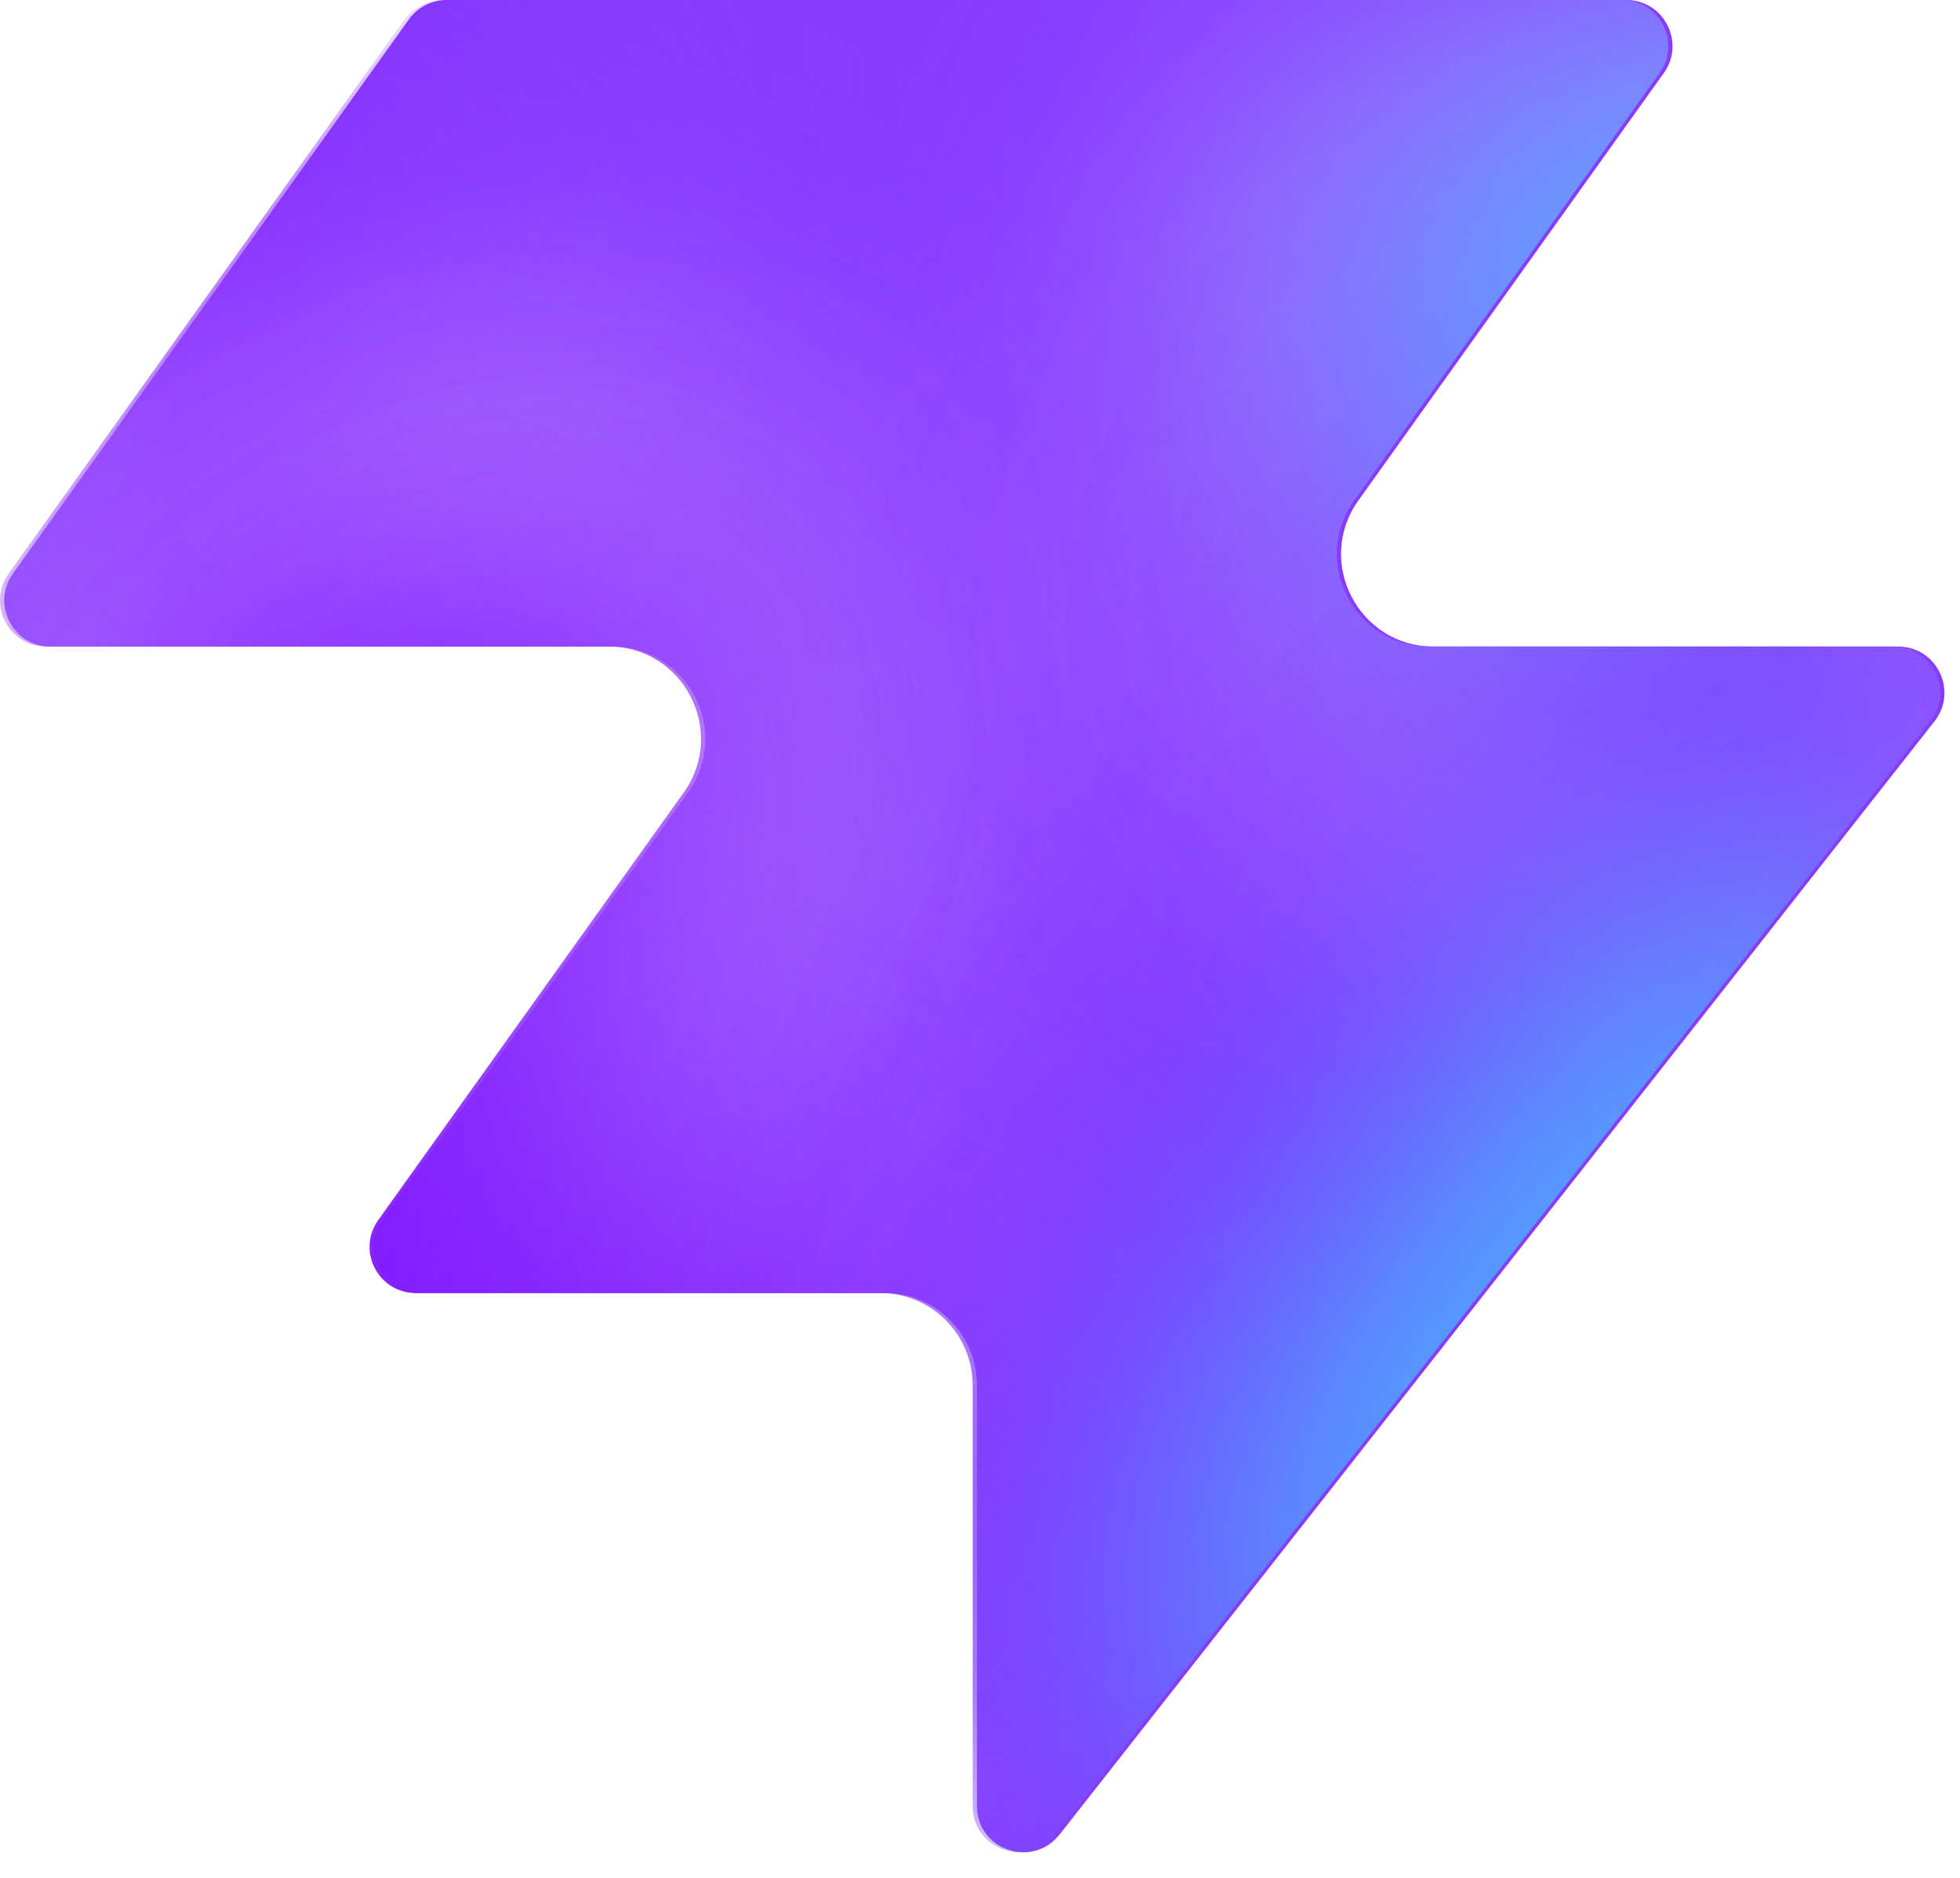
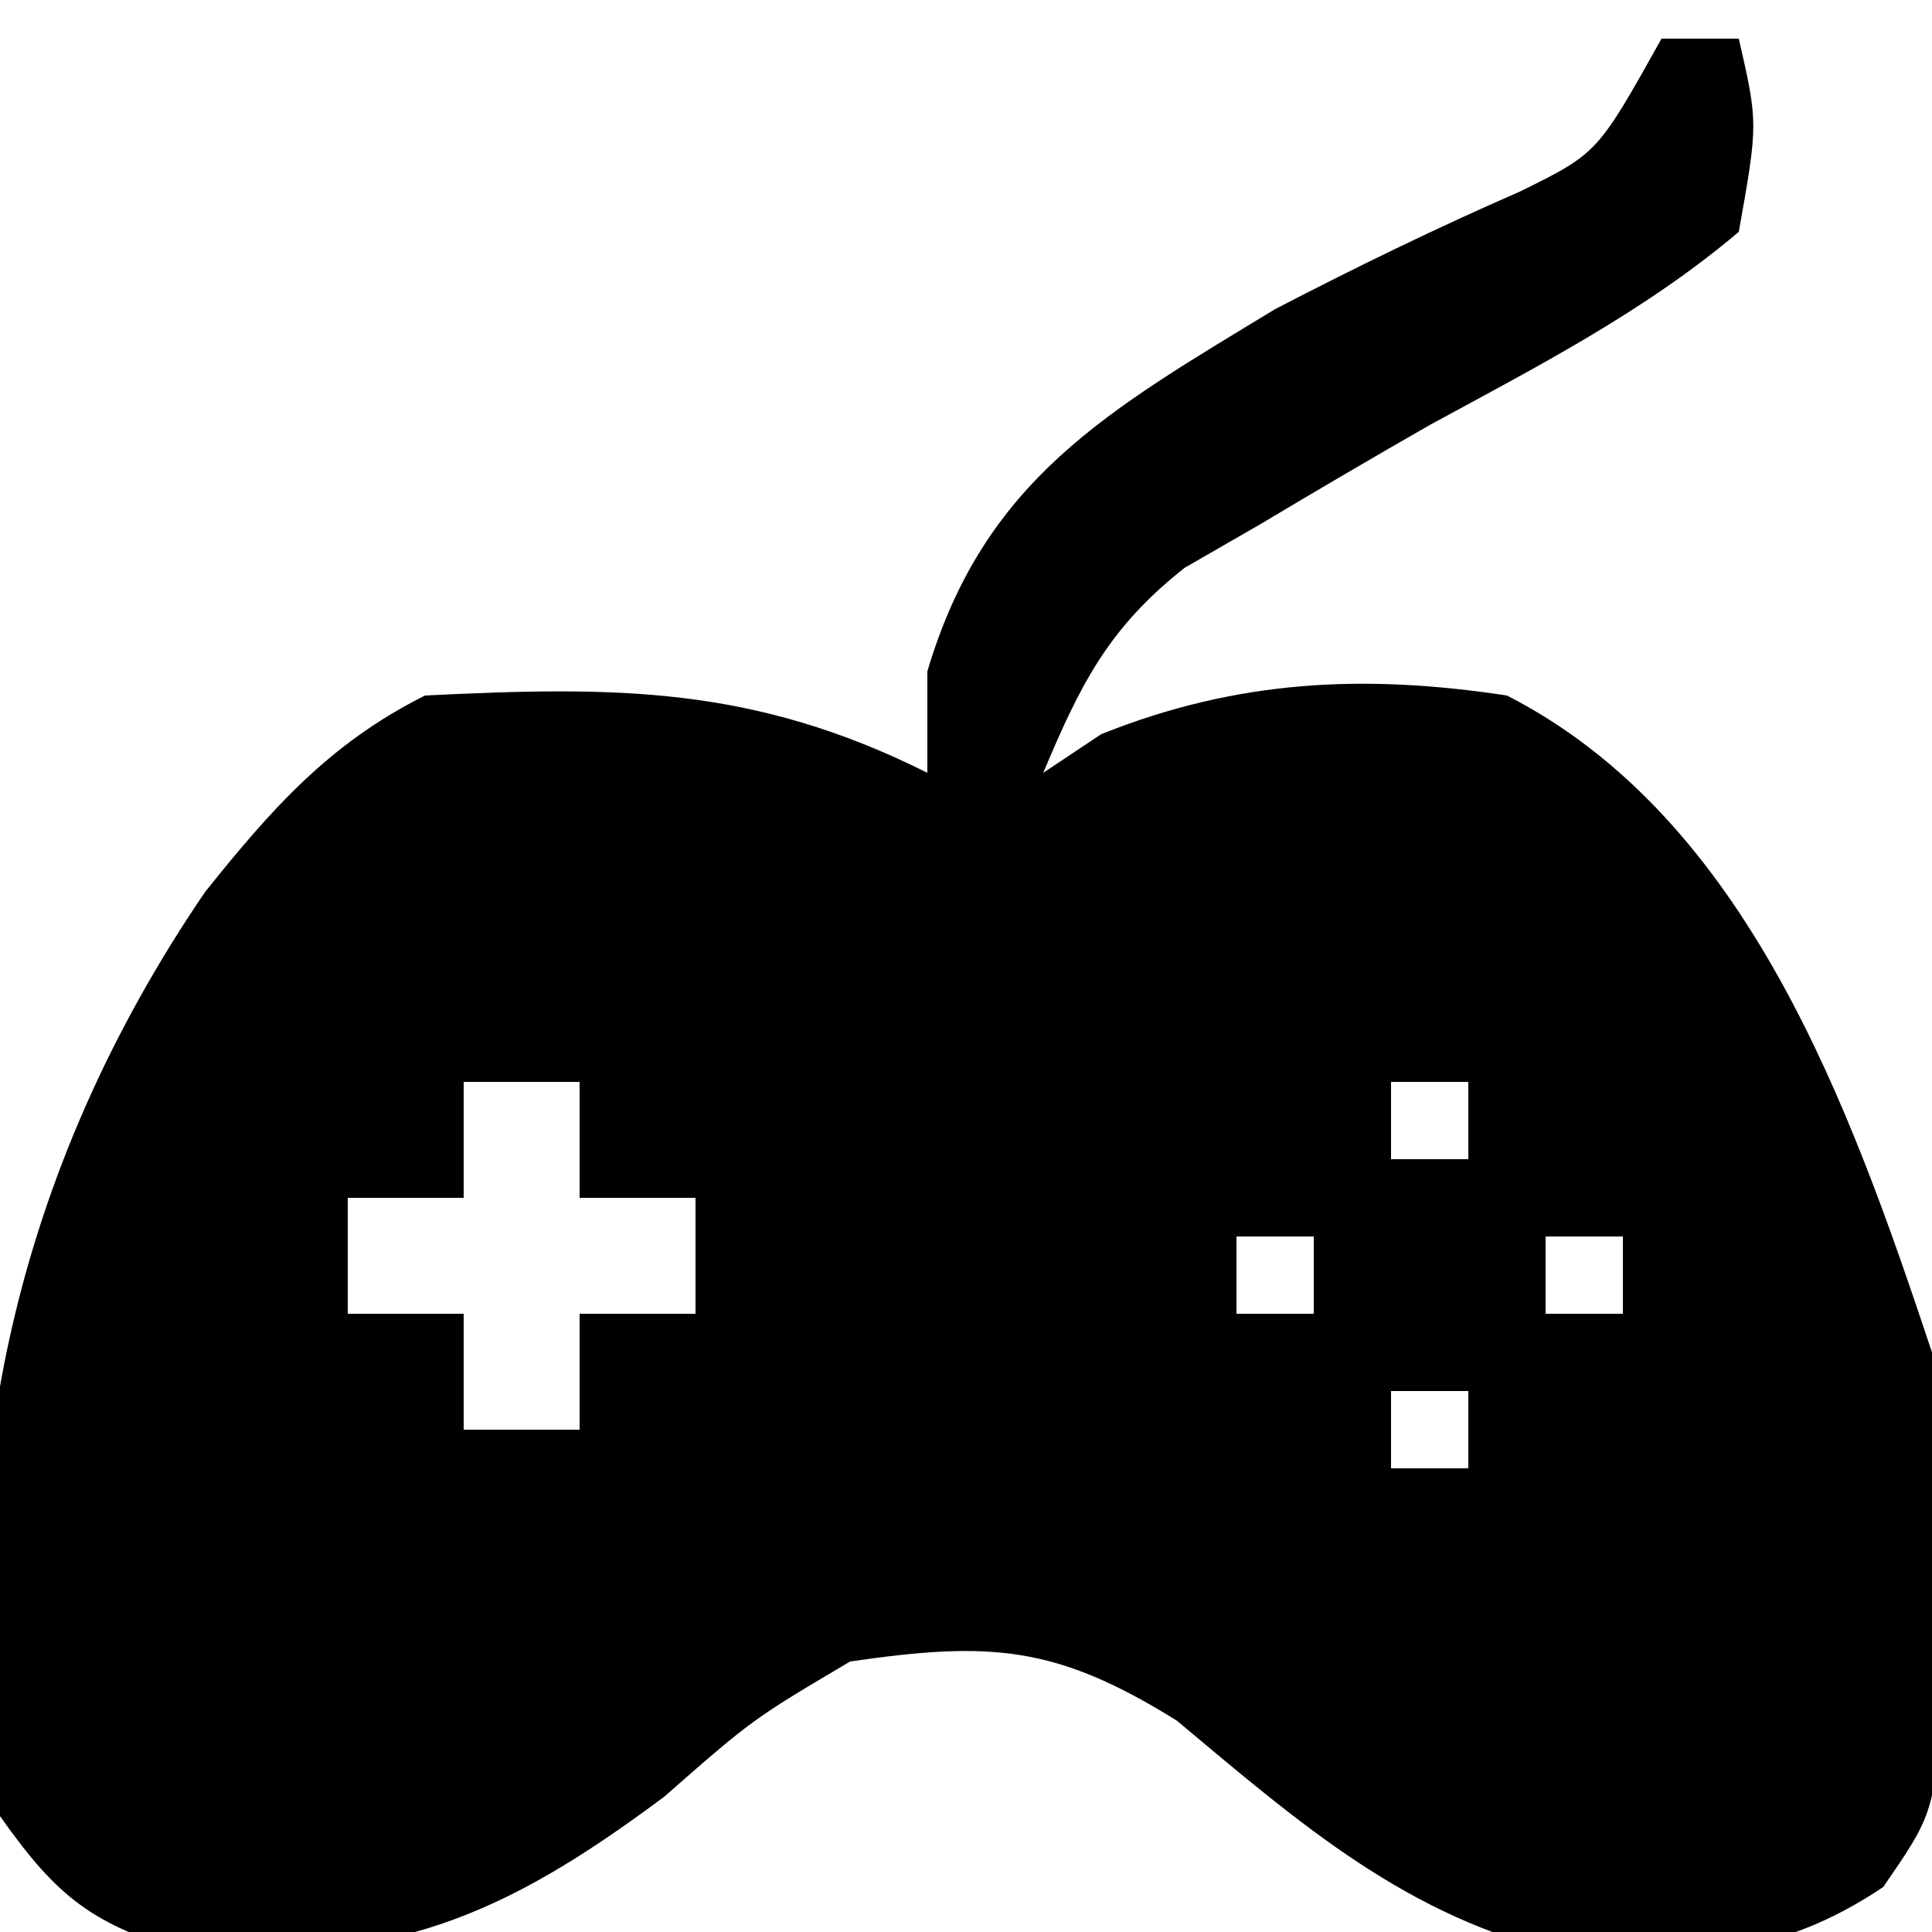
- <svg xmlns="http://www.w3.org/2000/svg" width="48" height="46" fill="none" viewBox="0 0 48 46">
-   <path fill="#863bff" d="M25.946 44.938c-.664.845-2.021.375-2.021-.698V33.937a2.26 2.26 0 0 0-2.262-2.262H10.287c-.92 0-1.456-1.04-.92-1.788l7.48-10.471c1.07-1.497 0-3.578-1.842-3.578H1.237c-.92 0-1.456-1.04-.92-1.788L10.013.474c.214-.297.556-.474.92-.474h28.894c.92 0 1.456 1.04.92 1.788l-7.48 10.471c-1.07 1.498 0 3.579 1.842 3.579h11.377c.943 0 1.473 1.088.89 1.83L25.947 44.94z" style="fill:#863bff;fill:color(display-p3 .525 .23 1);fill-opacity:1" />
-   <mask id="a" width="48" height="46" x="0" y="0" maskUnits="userSpaceOnUse" style="mask-type:alpha">
-     <path fill="#000" d="M25.842 44.938c-.664.844-2.021.375-2.021-.698V33.937a2.26 2.26 0 0 0-2.262-2.262H10.183c-.92 0-1.456-1.04-.92-1.788l7.48-10.471c1.07-1.498 0-3.579-1.842-3.579H1.133c-.92 0-1.456-1.04-.92-1.787L9.91.473c.214-.297.556-.474.92-.474h28.894c.92 0 1.456 1.04.92 1.788l-7.48 10.471c-1.07 1.498 0 3.578 1.842 3.578h11.377c.943 0 1.473 1.088.89 1.832L25.843 44.94z" style="fill:#000;fill-opacity:1" />
-   </mask>
-   <g mask="url(#a)">
-     <g filter="url(#b)">
-       <ellipse cx="5.508" cy="14.704" fill="#ede6ff" rx="5.508" ry="14.704" style="fill:#ede6ff;fill:color(display-p3 .927 .903 1);fill-opacity:1" transform="matrix(.00324 1 1 -.00324 -4.47 31.516)" />
-     </g>
-     <g filter="url(#c)">
-       <ellipse cx="10.399" cy="29.851" fill="#ede6ff" rx="10.399" ry="29.851" style="fill:#ede6ff;fill:color(display-p3 .927 .903 1);fill-opacity:1" transform="matrix(.00324 1 1 -.00324 -39.328 7.883)" />
-     </g>
-     <g filter="url(#d)">
-       <ellipse cx="5.508" cy="30.487" fill="#7e14ff" rx="5.508" ry="30.487" style="fill:#7e14ff;fill:color(display-p3 .492 .077 1);fill-opacity:1" transform="rotate(89.814 -25.913 -14.639)scale(1 -1)" />
-     </g>
-     <g filter="url(#e)">
-       <ellipse cx="5.508" cy="30.599" fill="#7e14ff" rx="5.508" ry="30.599" style="fill:#7e14ff;fill:color(display-p3 .492 .077 1);fill-opacity:1" transform="rotate(89.814 -32.644 -3.334)scale(1 -1)" />
-     </g>
-     <g filter="url(#f)">
-       <ellipse cx="5.508" cy="30.599" fill="#7e14ff" rx="5.508" ry="30.599" style="fill:#7e14ff;fill:color(display-p3 .492 .077 1);fill-opacity:1" transform="matrix(.00324 1 1 -.00324 -34.34 30.47)" />
-     </g>
-     <g filter="url(#g)">
-       <ellipse cx="14.072" cy="22.078" fill="#ede6ff" rx="14.072" ry="22.078" style="fill:#ede6ff;fill:color(display-p3 .927 .903 1);fill-opacity:1" transform="rotate(93.35 24.506 48.493)scale(-1 1)" />
-     </g>
-     <g filter="url(#h)">
-       <ellipse cx="3.47" cy="21.501" fill="#7e14ff" rx="3.47" ry="21.501" style="fill:#7e14ff;fill:color(display-p3 .492 .077 1);fill-opacity:1" transform="rotate(89.009 28.708 47.59)scale(-1 1)" />
-     </g>
-     <g filter="url(#i)">
-       <ellipse cx="3.47" cy="21.501" fill="#7e14ff" rx="3.47" ry="21.501" style="fill:#7e14ff;fill:color(display-p3 .492 .077 1);fill-opacity:1" transform="rotate(89.009 28.708 47.59)scale(-1 1)" />
-     </g>
-     <g filter="url(#j)">
-       <ellipse cx=".387" cy="8.972" fill="#7e14ff" rx="4.407" ry="29.108" style="fill:#7e14ff;fill:color(display-p3 .492 .077 1);fill-opacity:1" transform="rotate(39.51 .387 8.972)" />
-     </g>
-     <g filter="url(#k)">
-       <ellipse cx="47.523" cy="-6.092" fill="#7e14ff" rx="4.407" ry="29.108" style="fill:#7e14ff;fill:color(display-p3 .492 .077 1);fill-opacity:1" transform="rotate(37.892 47.523 -6.092)" />
-     </g>
-     <g filter="url(#l)">
-       <ellipse cx="41.412" cy="6.333" fill="#47bfff" rx="5.971" ry="9.665" style="fill:#47bfff;fill:color(display-p3 .28 .748 1);fill-opacity:1" transform="rotate(37.892 41.412 6.333)" />
-     </g>
-     <g filter="url(#m)">
-       <ellipse cx="-1.879" cy="38.332" fill="#7e14ff" rx="4.407" ry="29.108" style="fill:#7e14ff;fill:color(display-p3 .492 .077 1);fill-opacity:1" transform="rotate(37.892 -1.88 38.332)" />
-     </g>
-     <g filter="url(#n)">
-       <ellipse cx="-1.879" cy="38.332" fill="#7e14ff" rx="4.407" ry="29.108" style="fill:#7e14ff;fill:color(display-p3 .492 .077 1);fill-opacity:1" transform="rotate(37.892 -1.88 38.332)" />
-     </g>
-     <g filter="url(#o)">
-       <ellipse cx="35.651" cy="29.907" fill="#7e14ff" rx="4.407" ry="29.108" style="fill:#7e14ff;fill:color(display-p3 .492 .077 1);fill-opacity:1" transform="rotate(37.892 35.651 29.907)" />
-     </g>
-     <g filter="url(#p)">
-       <ellipse cx="38.418" cy="32.4" fill="#47bfff" rx="5.971" ry="15.297" style="fill:#47bfff;fill:color(display-p3 .28 .748 1);fill-opacity:1" transform="rotate(37.892 38.418 32.4)" />
-     </g>
-   </g>
-   <defs>
-     <filter id="b" width="60.045" height="41.654" x="-19.77" y="16.149" color-interpolation-filters="sRGB" filterUnits="userSpaceOnUse">
-       <feFlood flood-opacity="0" result="BackgroundImageFix" />
-       <feBlend in="SourceGraphic" in2="BackgroundImageFix" result="shape" />
-       <feGaussianBlur result="effect1_foregroundBlur_2002_17158" stdDeviation="7.659" />
-     </filter>
-     <filter id="c" width="90.34" height="51.437" x="-54.613" y="-7.533" color-interpolation-filters="sRGB" filterUnits="userSpaceOnUse">
-       <feFlood flood-opacity="0" result="BackgroundImageFix" />
-       <feBlend in="SourceGraphic" in2="BackgroundImageFix" result="shape" />
-       <feGaussianBlur result="effect1_foregroundBlur_2002_17158" stdDeviation="7.659" />
-     </filter>
-     <filter id="d" width="79.355" height="29.4" x="-49.64" y="2.03" color-interpolation-filters="sRGB" filterUnits="userSpaceOnUse">
-       <feFlood flood-opacity="0" result="BackgroundImageFix" />
-       <feBlend in="SourceGraphic" in2="BackgroundImageFix" result="shape" />
-       <feGaussianBlur result="effect1_foregroundBlur_2002_17158" stdDeviation="4.596" />
-     </filter>
-     <filter id="e" width="79.579" height="29.4" x="-45.045" y="20.029" color-interpolation-filters="sRGB" filterUnits="userSpaceOnUse">
-       <feFlood flood-opacity="0" result="BackgroundImageFix" />
-       <feBlend in="SourceGraphic" in2="BackgroundImageFix" result="shape" />
-       <feGaussianBlur result="effect1_foregroundBlur_2002_17158" stdDeviation="4.596" />
-     </filter>
-     <filter id="f" width="79.579" height="29.4" x="-43.513" y="21.178" color-interpolation-filters="sRGB" filterUnits="userSpaceOnUse">
-       <feFlood flood-opacity="0" result="BackgroundImageFix" />
-       <feBlend in="SourceGraphic" in2="BackgroundImageFix" result="shape" />
-       <feGaussianBlur result="effect1_foregroundBlur_2002_17158" stdDeviation="4.596" />
-     </filter>
-     <filter id="g" width="74.749" height="58.852" x="15.756" y="-17.901" color-interpolation-filters="sRGB" filterUnits="userSpaceOnUse">
-       <feFlood flood-opacity="0" result="BackgroundImageFix" />
-       <feBlend in="SourceGraphic" in2="BackgroundImageFix" result="shape" />
-       <feGaussianBlur result="effect1_foregroundBlur_2002_17158" stdDeviation="7.659" />
-     </filter>
-     <filter id="h" width="61.377" height="25.362" x="23.548" y="2.284" color-interpolation-filters="sRGB" filterUnits="userSpaceOnUse">
-       <feFlood flood-opacity="0" result="BackgroundImageFix" />
-       <feBlend in="SourceGraphic" in2="BackgroundImageFix" result="shape" />
-       <feGaussianBlur result="effect1_foregroundBlur_2002_17158" stdDeviation="4.596" />
-     </filter>
-     <filter id="i" width="61.377" height="25.362" x="23.548" y="2.284" color-interpolation-filters="sRGB" filterUnits="userSpaceOnUse">
-       <feFlood flood-opacity="0" result="BackgroundImageFix" />
-       <feBlend in="SourceGraphic" in2="BackgroundImageFix" result="shape" />
-       <feGaussianBlur result="effect1_foregroundBlur_2002_17158" stdDeviation="4.596" />
-     </filter>
-     <filter id="j" width="56.045" height="63.649" x="-27.636" y="-22.853" color-interpolation-filters="sRGB" filterUnits="userSpaceOnUse">
-       <feFlood flood-opacity="0" result="BackgroundImageFix" />
-       <feBlend in="SourceGraphic" in2="BackgroundImageFix" result="shape" />
-       <feGaussianBlur result="effect1_foregroundBlur_2002_17158" stdDeviation="4.596" />
-     </filter>
-     <filter id="k" width="54.814" height="64.646" x="20.116" y="-38.415" color-interpolation-filters="sRGB" filterUnits="userSpaceOnUse">
-       <feFlood flood-opacity="0" result="BackgroundImageFix" />
-       <feBlend in="SourceGraphic" in2="BackgroundImageFix" result="shape" />
-       <feGaussianBlur result="effect1_foregroundBlur_2002_17158" stdDeviation="4.596" />
-     </filter>
-     <filter id="l" width="33.541" height="35.313" x="24.641" y="-11.323" color-interpolation-filters="sRGB" filterUnits="userSpaceOnUse">
-       <feFlood flood-opacity="0" result="BackgroundImageFix" />
-       <feBlend in="SourceGraphic" in2="BackgroundImageFix" result="shape" />
-       <feGaussianBlur result="effect1_foregroundBlur_2002_17158" stdDeviation="4.596" />
-     </filter>
-     <filter id="m" width="54.814" height="64.646" x="-29.286" y="6.009" color-interpolation-filters="sRGB" filterUnits="userSpaceOnUse">
-       <feFlood flood-opacity="0" result="BackgroundImageFix" />
-       <feBlend in="SourceGraphic" in2="BackgroundImageFix" result="shape" />
-       <feGaussianBlur result="effect1_foregroundBlur_2002_17158" stdDeviation="4.596" />
-     </filter>
-     <filter id="n" width="54.814" height="64.646" x="-29.286" y="6.009" color-interpolation-filters="sRGB" filterUnits="userSpaceOnUse">
-       <feFlood flood-opacity="0" result="BackgroundImageFix" />
-       <feBlend in="SourceGraphic" in2="BackgroundImageFix" result="shape" />
-       <feGaussianBlur result="effect1_foregroundBlur_2002_17158" stdDeviation="4.596" />
-     </filter>
-     <filter id="o" width="54.814" height="64.646" x="8.244" y="-2.416" color-interpolation-filters="sRGB" filterUnits="userSpaceOnUse">
-       <feFlood flood-opacity="0" result="BackgroundImageFix" />
-       <feBlend in="SourceGraphic" in2="BackgroundImageFix" result="shape" />
-       <feGaussianBlur result="effect1_foregroundBlur_2002_17158" stdDeviation="4.596" />
-     </filter>
-     <filter id="p" width="39.409" height="43.623" x="18.713" y="10.588" color-interpolation-filters="sRGB" filterUnits="userSpaceOnUse">
-       <feFlood flood-opacity="0" result="BackgroundImageFix" />
-       <feBlend in="SourceGraphic" in2="BackgroundImageFix" result="shape" />
-       <feGaussianBlur result="effect1_foregroundBlur_2002_17158" stdDeviation="4.596" />
-     </filter>
-   </defs>
+ <svg xmlns="http://www.w3.org/2000/svg" version="1.1" width="50" height="50">
+   <path d="M0 0 C0.66 0 1.32 0 2 0 C2.5 2.188 2.5 2.188 2 5 C-0.431 7.058 -3.21 8.482 -6 10 C-7.466 10.84 -8.925 11.694 -10.375 12.562 C-11.346 13.121 -11.346 13.121 -12.336 13.691 C-14.305 15.24 -15.042 16.711 -16 19 C-15.505 18.67 -15.01 18.34 -14.5 18 C-10.979 16.591 -7.706 16.437 -4 17 C2.228 20.187 4.881 27.642 7 34 C7.144 35.997 7.221 37.998 7.25 40 C7.276 41.052 7.302 42.104 7.328 43.188 C7 46 7 46 5.738 47.836 C2.985 49.68 0.791 49.644 -2.461 49.57 C-6.561 48.649 -9.365 46.188 -12.543 43.531 C-15.67 41.582 -17.371 41.471 -21 42 C-23.521 43.492 -23.521 43.492 -25.812 45.5 C-30.059 48.669 -32.821 49.749 -38.09 49.539 C-40.577 48.837 -41.509 48.117 -43 46 C-44.453 37.403 -42.581 29.248 -37.691 22.082 C-35.974 19.937 -34.478 18.239 -32 17 C-27.057 16.757 -23.51 16.745 -19 19 C-19 18.134 -19 17.267 -19 16.375 C-17.525 11.397 -14.32 9.625 -10 7 C-7.911 5.917 -5.821 4.898 -3.664 3.957 C-1.657 2.967 -1.657 2.967 0 0 Z M-31 27 C-31 27.99 -31 28.98 -31 30 C-31.99 30 -32.98 30 -34 30 C-34 30.99 -34 31.98 -34 33 C-33.01 33 -32.02 33 -31 33 C-31 33.99 -31 34.98 -31 36 C-30.01 36 -29.02 36 -28 36 C-28 35.01 -28 34.02 -28 33 C-27.01 33 -26.02 33 -25 33 C-25 32.01 -25 31.02 -25 30 C-25.99 30 -26.98 30 -28 30 C-28 29.01 -28 28.02 -28 27 C-28.99 27 -29.98 27 -31 27 Z M-7 27 C-7 27.66 -7 28.32 -7 29 C-6.34 29 -5.68 29 -5 29 C-5 28.34 -5 27.68 -5 27 C-5.66 27 -6.32 27 -7 27 Z M-11 31 C-11 31.66 -11 32.32 -11 33 C-10.34 33 -9.68 33 -9 33 C-9 32.34 -9 31.68 -9 31 C-9.66 31 -10.32 31 -11 31 Z M-3 31 C-3 31.66 -3 32.32 -3 33 C-2.34 33 -1.68 33 -1 33 C-1 32.34 -1 31.68 -1 31 C-1.66 31 -2.32 31 -3 31 Z M-7 35 C-7 35.66 -7 36.32 -7 37 C-6.34 37 -5.68 37 -5 37 C-5 36.34 -5 35.68 -5 35 C-5.66 35 -6.32 35 -7 35 Z " fill="#000000" transform="translate(43,1)" />
</svg>
